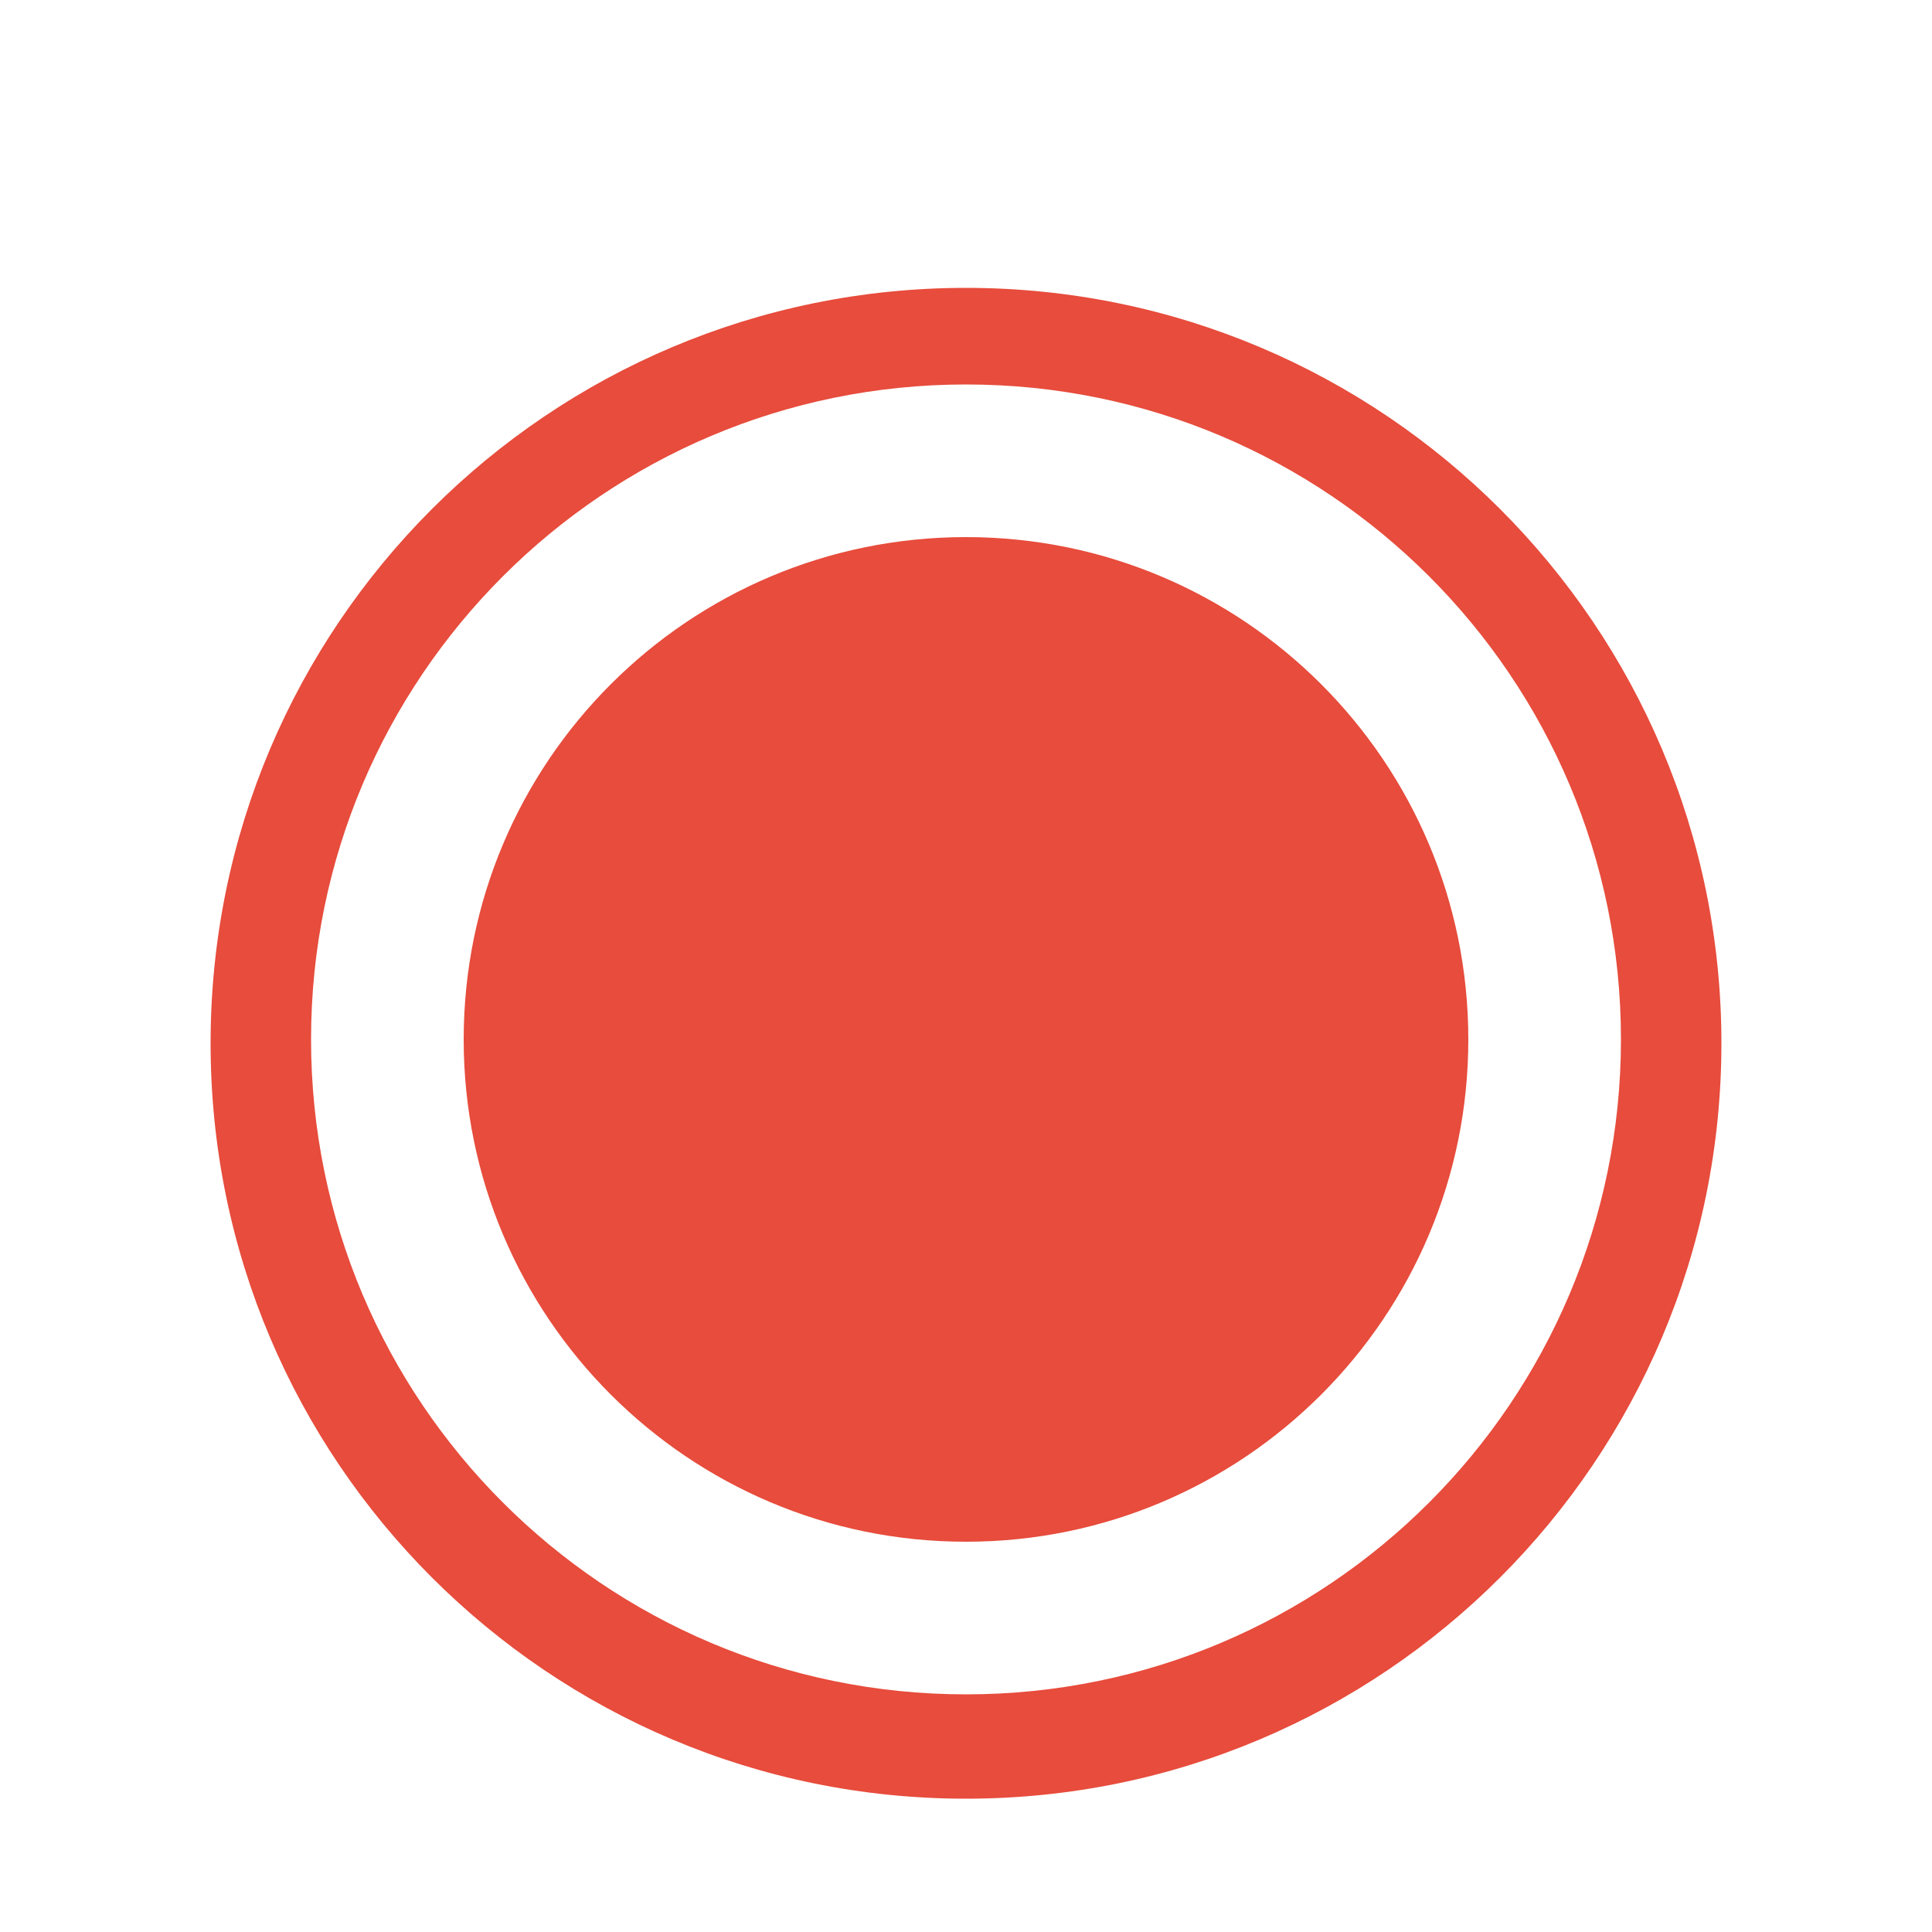
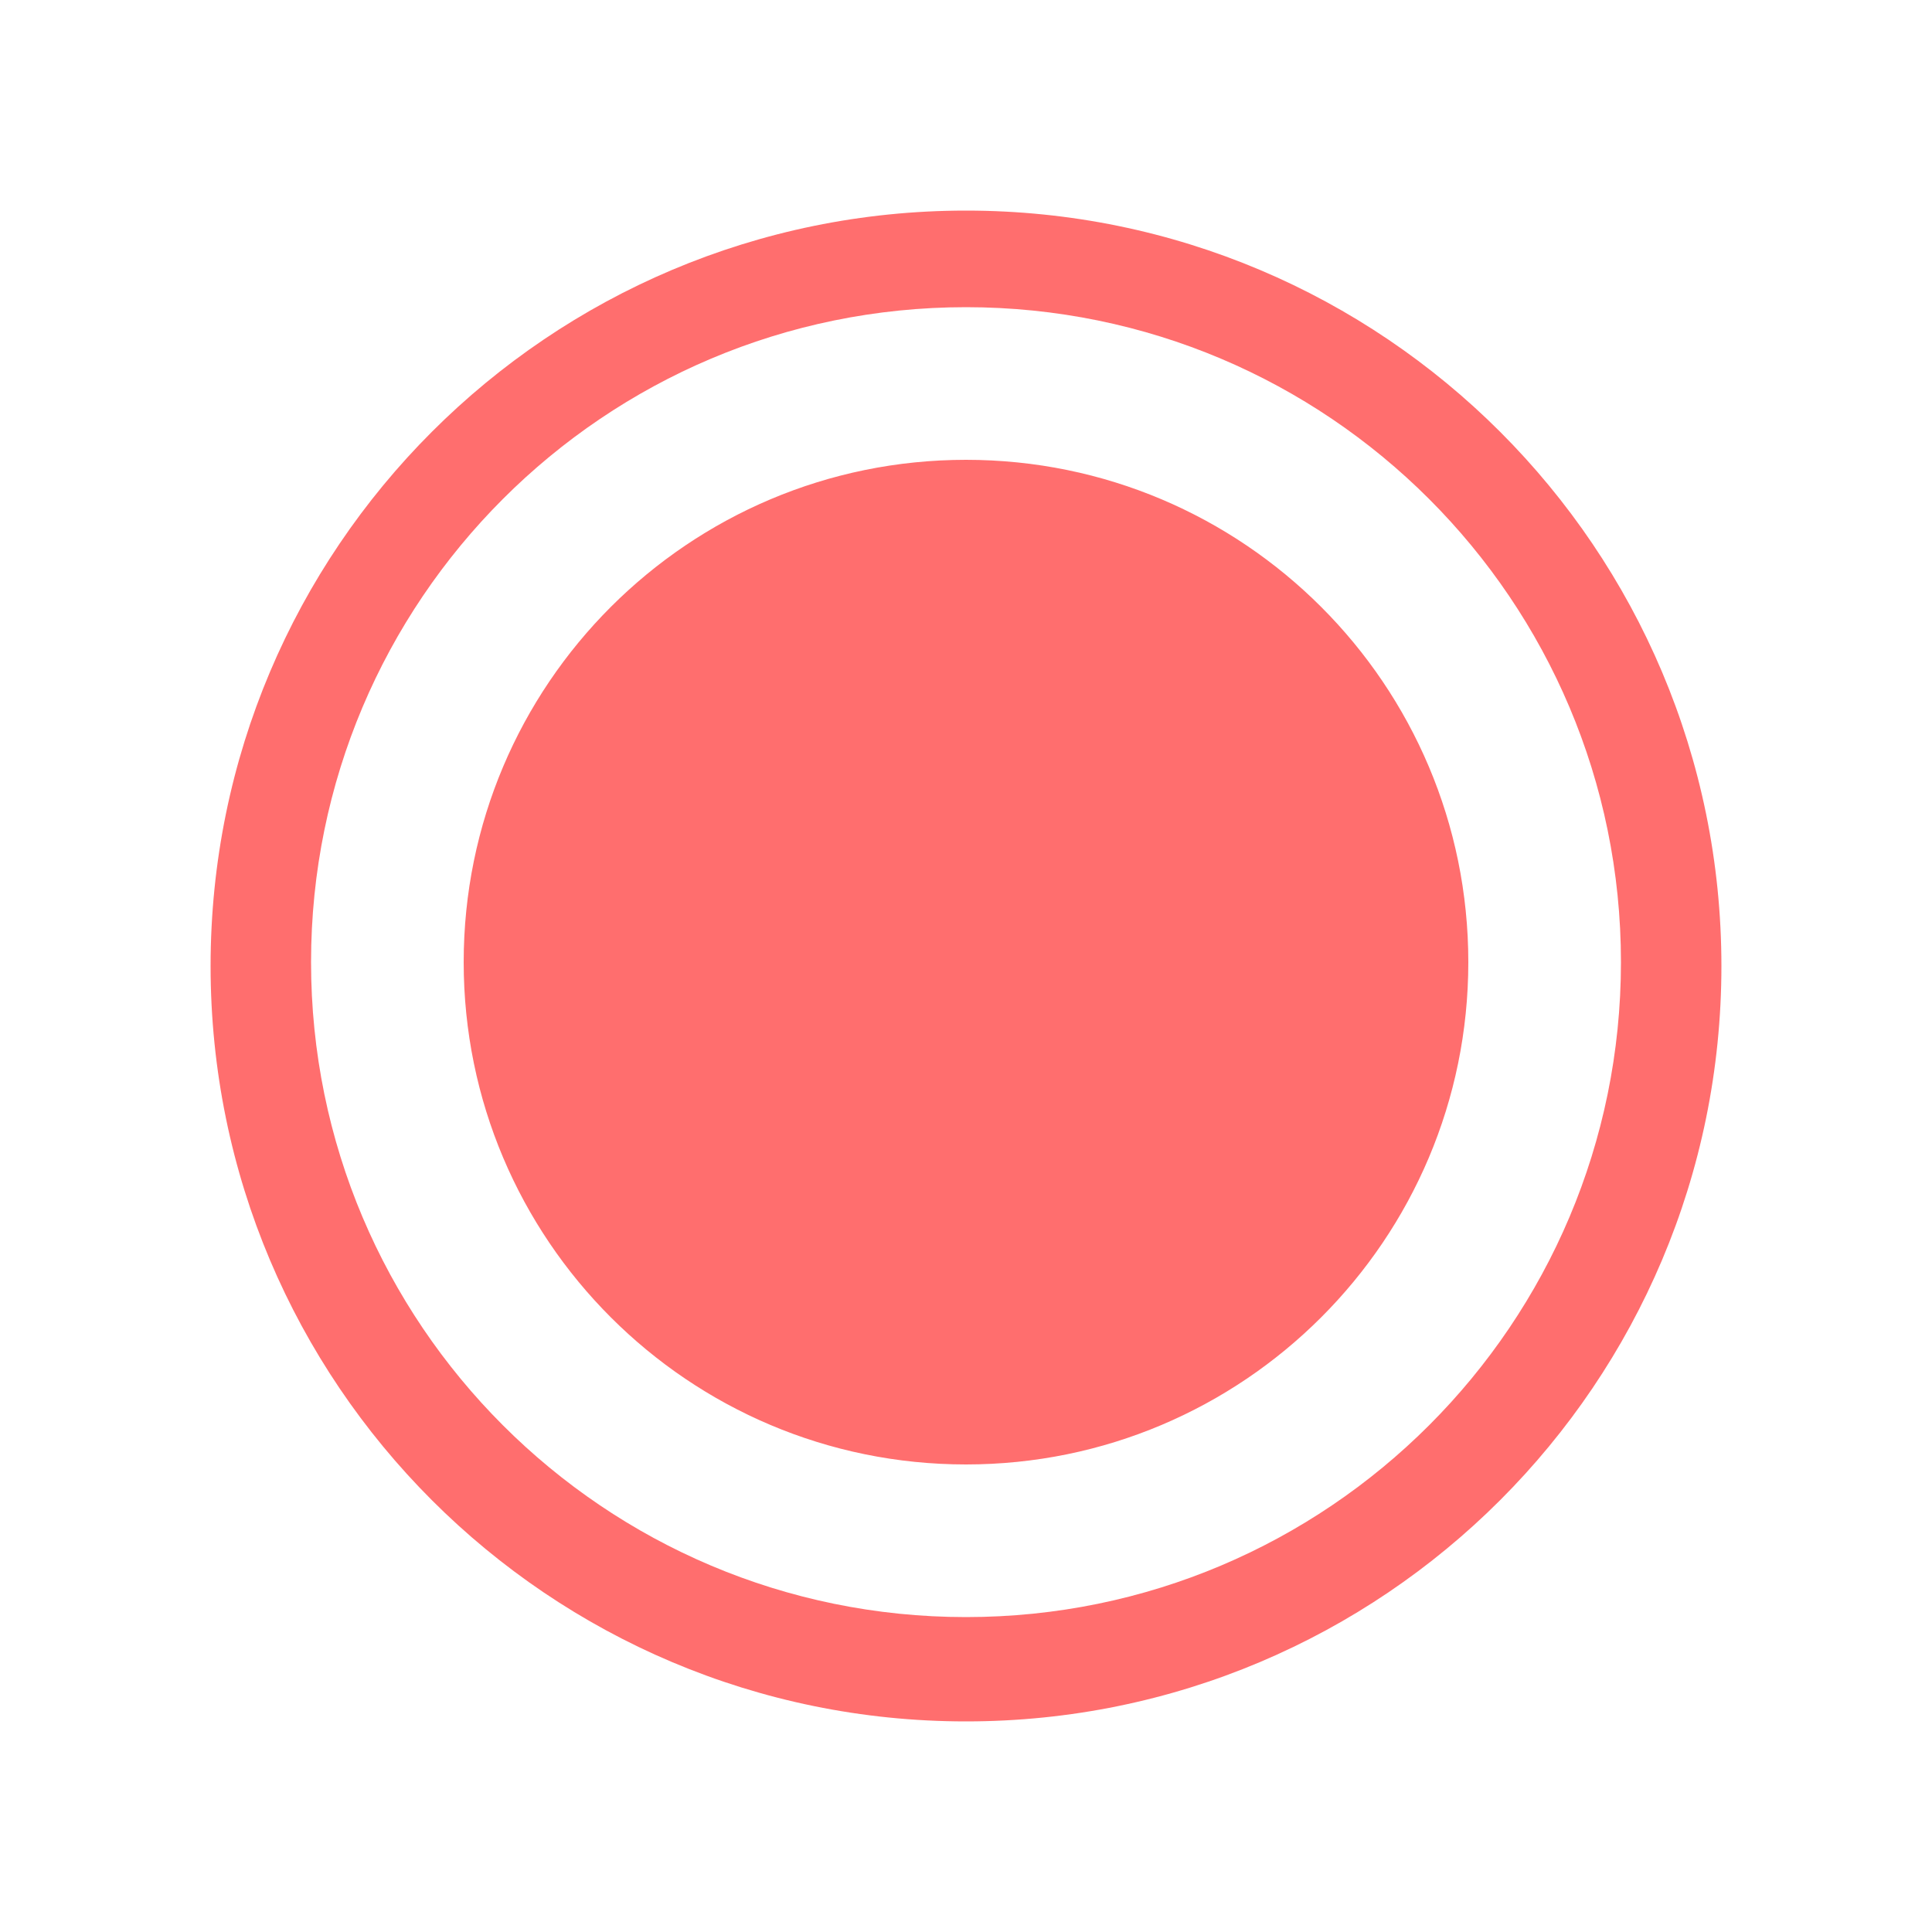
<svg xmlns="http://www.w3.org/2000/svg" version="1.1" id="Layer_1" x="0px" y="0px" width="500px" height="500px" viewBox="0 0 500 500" enable-background="new 0 0 500 500" xml:space="preserve">
-   <path fill="#E74C3C" d="M445.5,270c0,107.972-87.528,195.5-195.5,195.5S54.5,377.972,54.5,270S142.028,74.5,250,74.5  S445.5,162.028,445.5,270z M250,99.5c-93.612,0-169.5,75.888-169.5,169.5S156.388,438.5,250,438.5S419.5,362.612,419.5,269  S343.612,99.5,250,99.5z M250,139c-71.797,0-130,58.203-130,130s58.203,130,130,130s130-58.203,130-130S321.797,139,250,139z" />
+   <path opacity="0.75" fill="#FF3E3E" enable-background="new    " d="M445.5,250c0,107.972-87.528,195.5-195.5,195.5  S54.5,357.972,54.5,250S142.028,54.5,250,54.5S445.5,142.028,445.5,250z M250,79.5c-93.612,0-169.5,75.888-169.5,169.5  S156.388,418.5,250,418.5S419.5,342.612,419.5,249S343.612,79.5,250,79.5z M250,119c-71.797,0-130,58.203-130,130  s58.203,130,130,130s130-58.203,130-130S321.797,119,250,119z" />
</svg>
